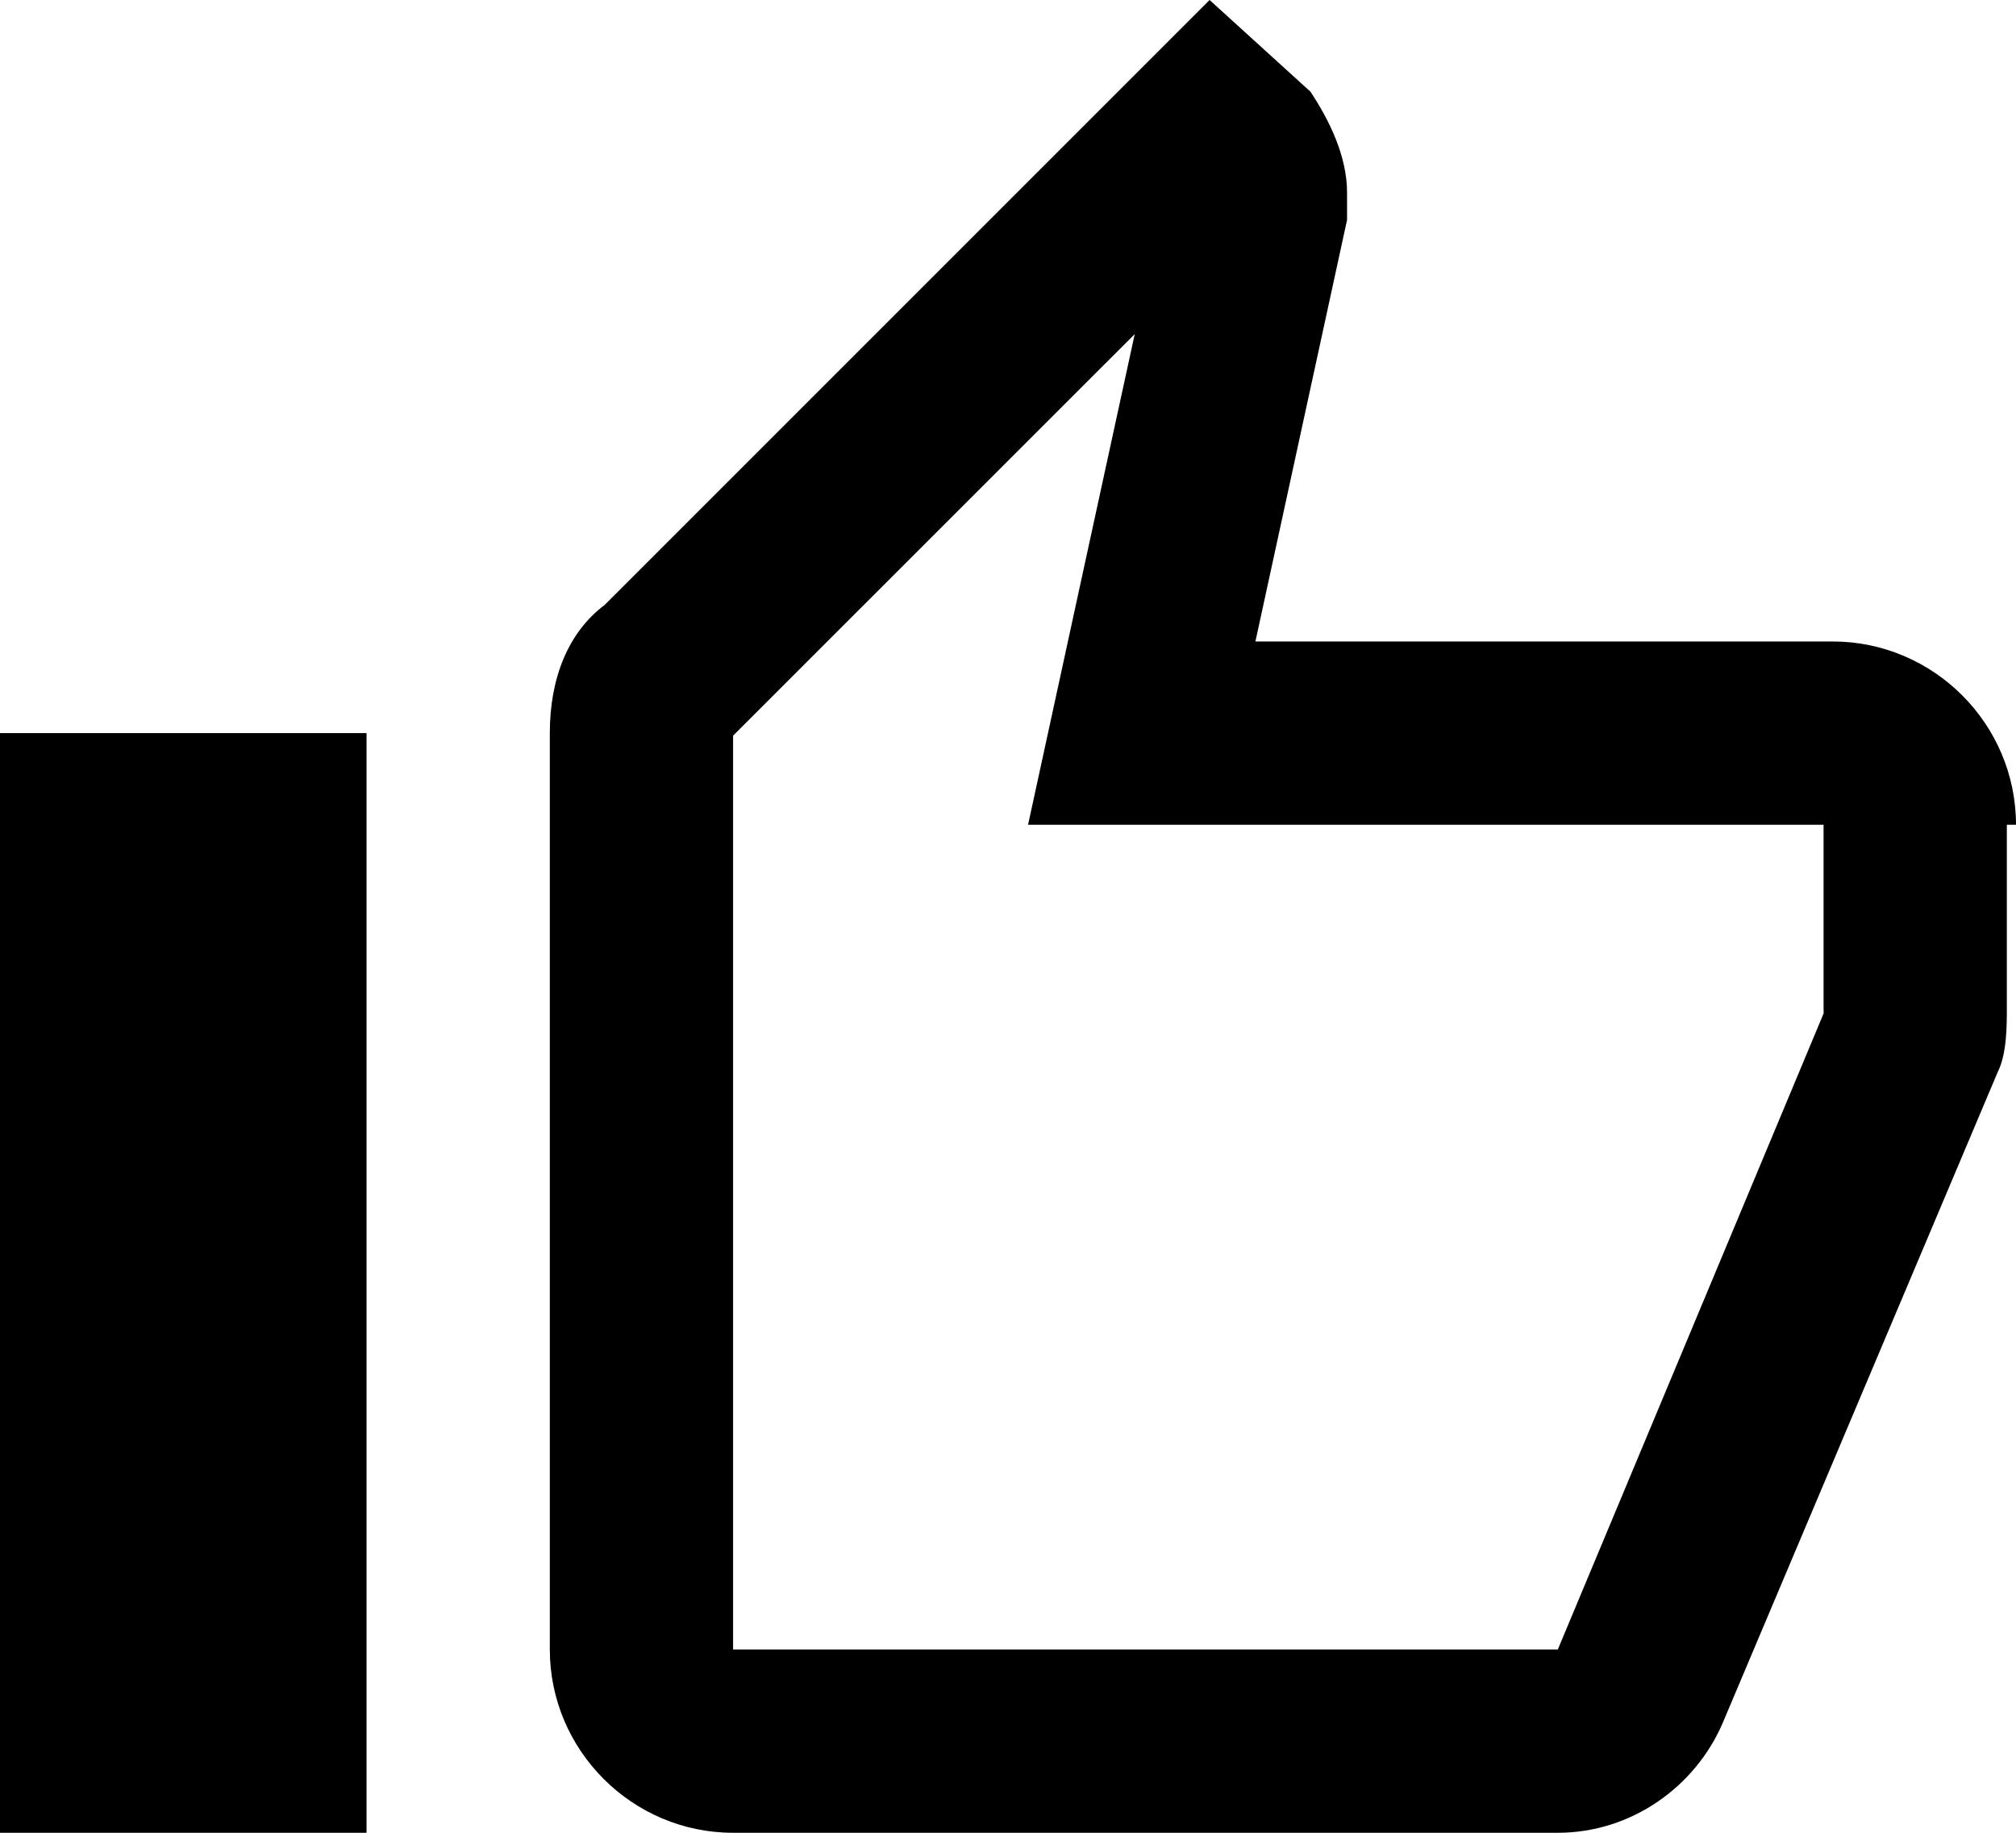
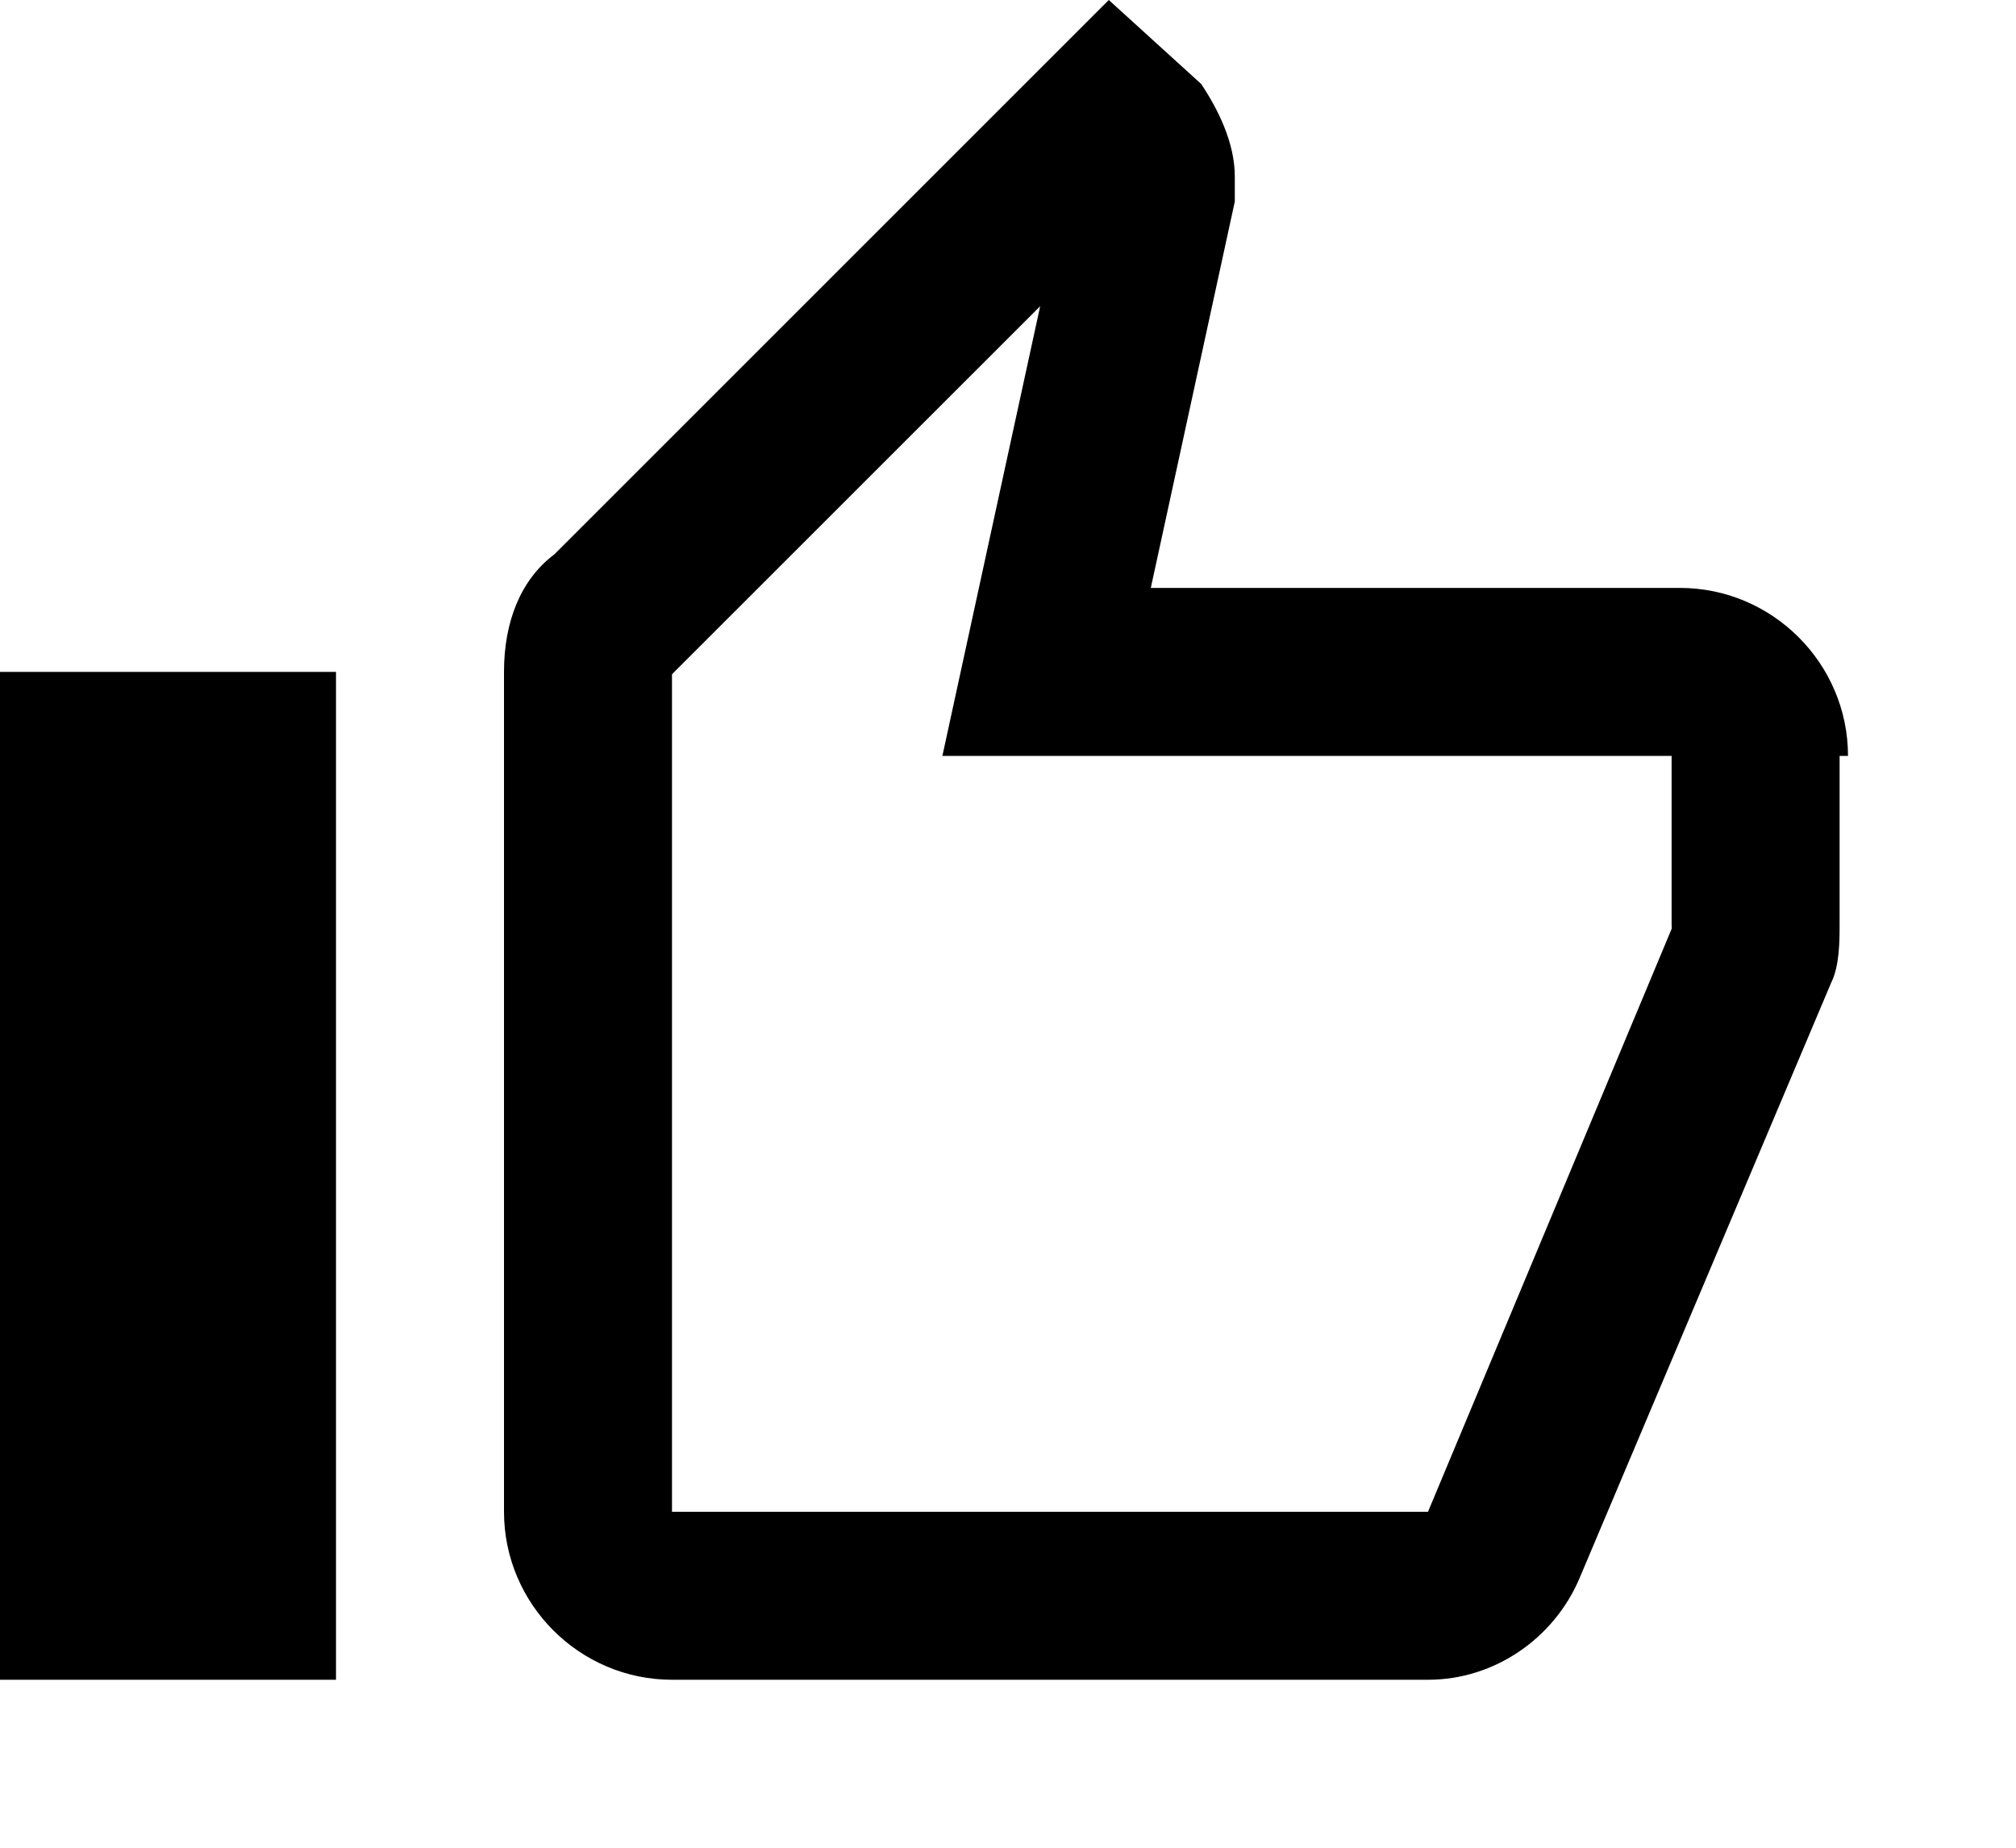
- <svg xmlns="http://www.w3.org/2000/svg" version="1.0" id="Layer_1" x="0px" y="0px" width="22px" height="20px" viewBox="0 0 22 20" enable-background="new 0 0 22 20" xml:space="preserve">
+ <svg xmlns="http://www.w3.org/2000/svg" version="1.0" id="icon-like" x="0px" y="0px" width="24px" height="22px" viewBox="0 0 24 22" enable-background="new 0 0 22 20" xml:space="preserve">
  <g id="Page-1">
    <g id="Core" transform="translate(-295, -464)">
      <g id="thumb-up" transform="translate(295, 464)">
-         <path id="Shape" fill="#000000" d="M12.383,3.646l-0.637,2.929L11.219,9H13.7h6.2v2c0,0.018,0,0.037,0.001,0.058L17,18H8V8.029 l0.014-0.015L12.383,3.646 M2,10v8V10 M13.2,0L6.6,6.6C6.2,6.9,6,7.4,6,8v10c0,1.1,0.9,2,2,2h9c0.8,0,1.5-0.5,1.8-1.2l3-7.1 C21.9,11.5,21.9,11.2,21.9,11V9H22c0-1.1-0.9-2-2-2h-6.3l1-4.6V2.1c0-0.4-0.2-0.8-0.4-1.1L13.2,0L13.2,0z M4,8H0v12h4V8L4,8z M22,9c0,0.033,0,0.044,0,0.044V9L22,9z" />
+         <path id="Shape" d="M12.383,3.646l-0.637,2.929L11.219,9H13.7h6.2v2c0,0.018,0,0.037,0.001,0.058L17,18H8V8.029 l0.014-0.015L12.383,3.646 M2,10v8V10 M13.2,0L6.6,6.6C6.2,6.9,6,7.4,6,8v10c0,1.1,0.9,2,2,2h9c0.8,0,1.5-0.5,1.8-1.2l3-7.1 C21.9,11.5,21.9,11.2,21.9,11V9H22c0-1.1-0.9-2-2-2h-6.3l1-4.6V2.1c0-0.4-0.2-0.8-0.4-1.1L13.2,0L13.2,0z M4,8H0v12h4V8L4,8z M22,9c0,0.033,0,0.044,0,0.044V9L22,9z" />
      </g>
    </g>
  </g>
</svg>
